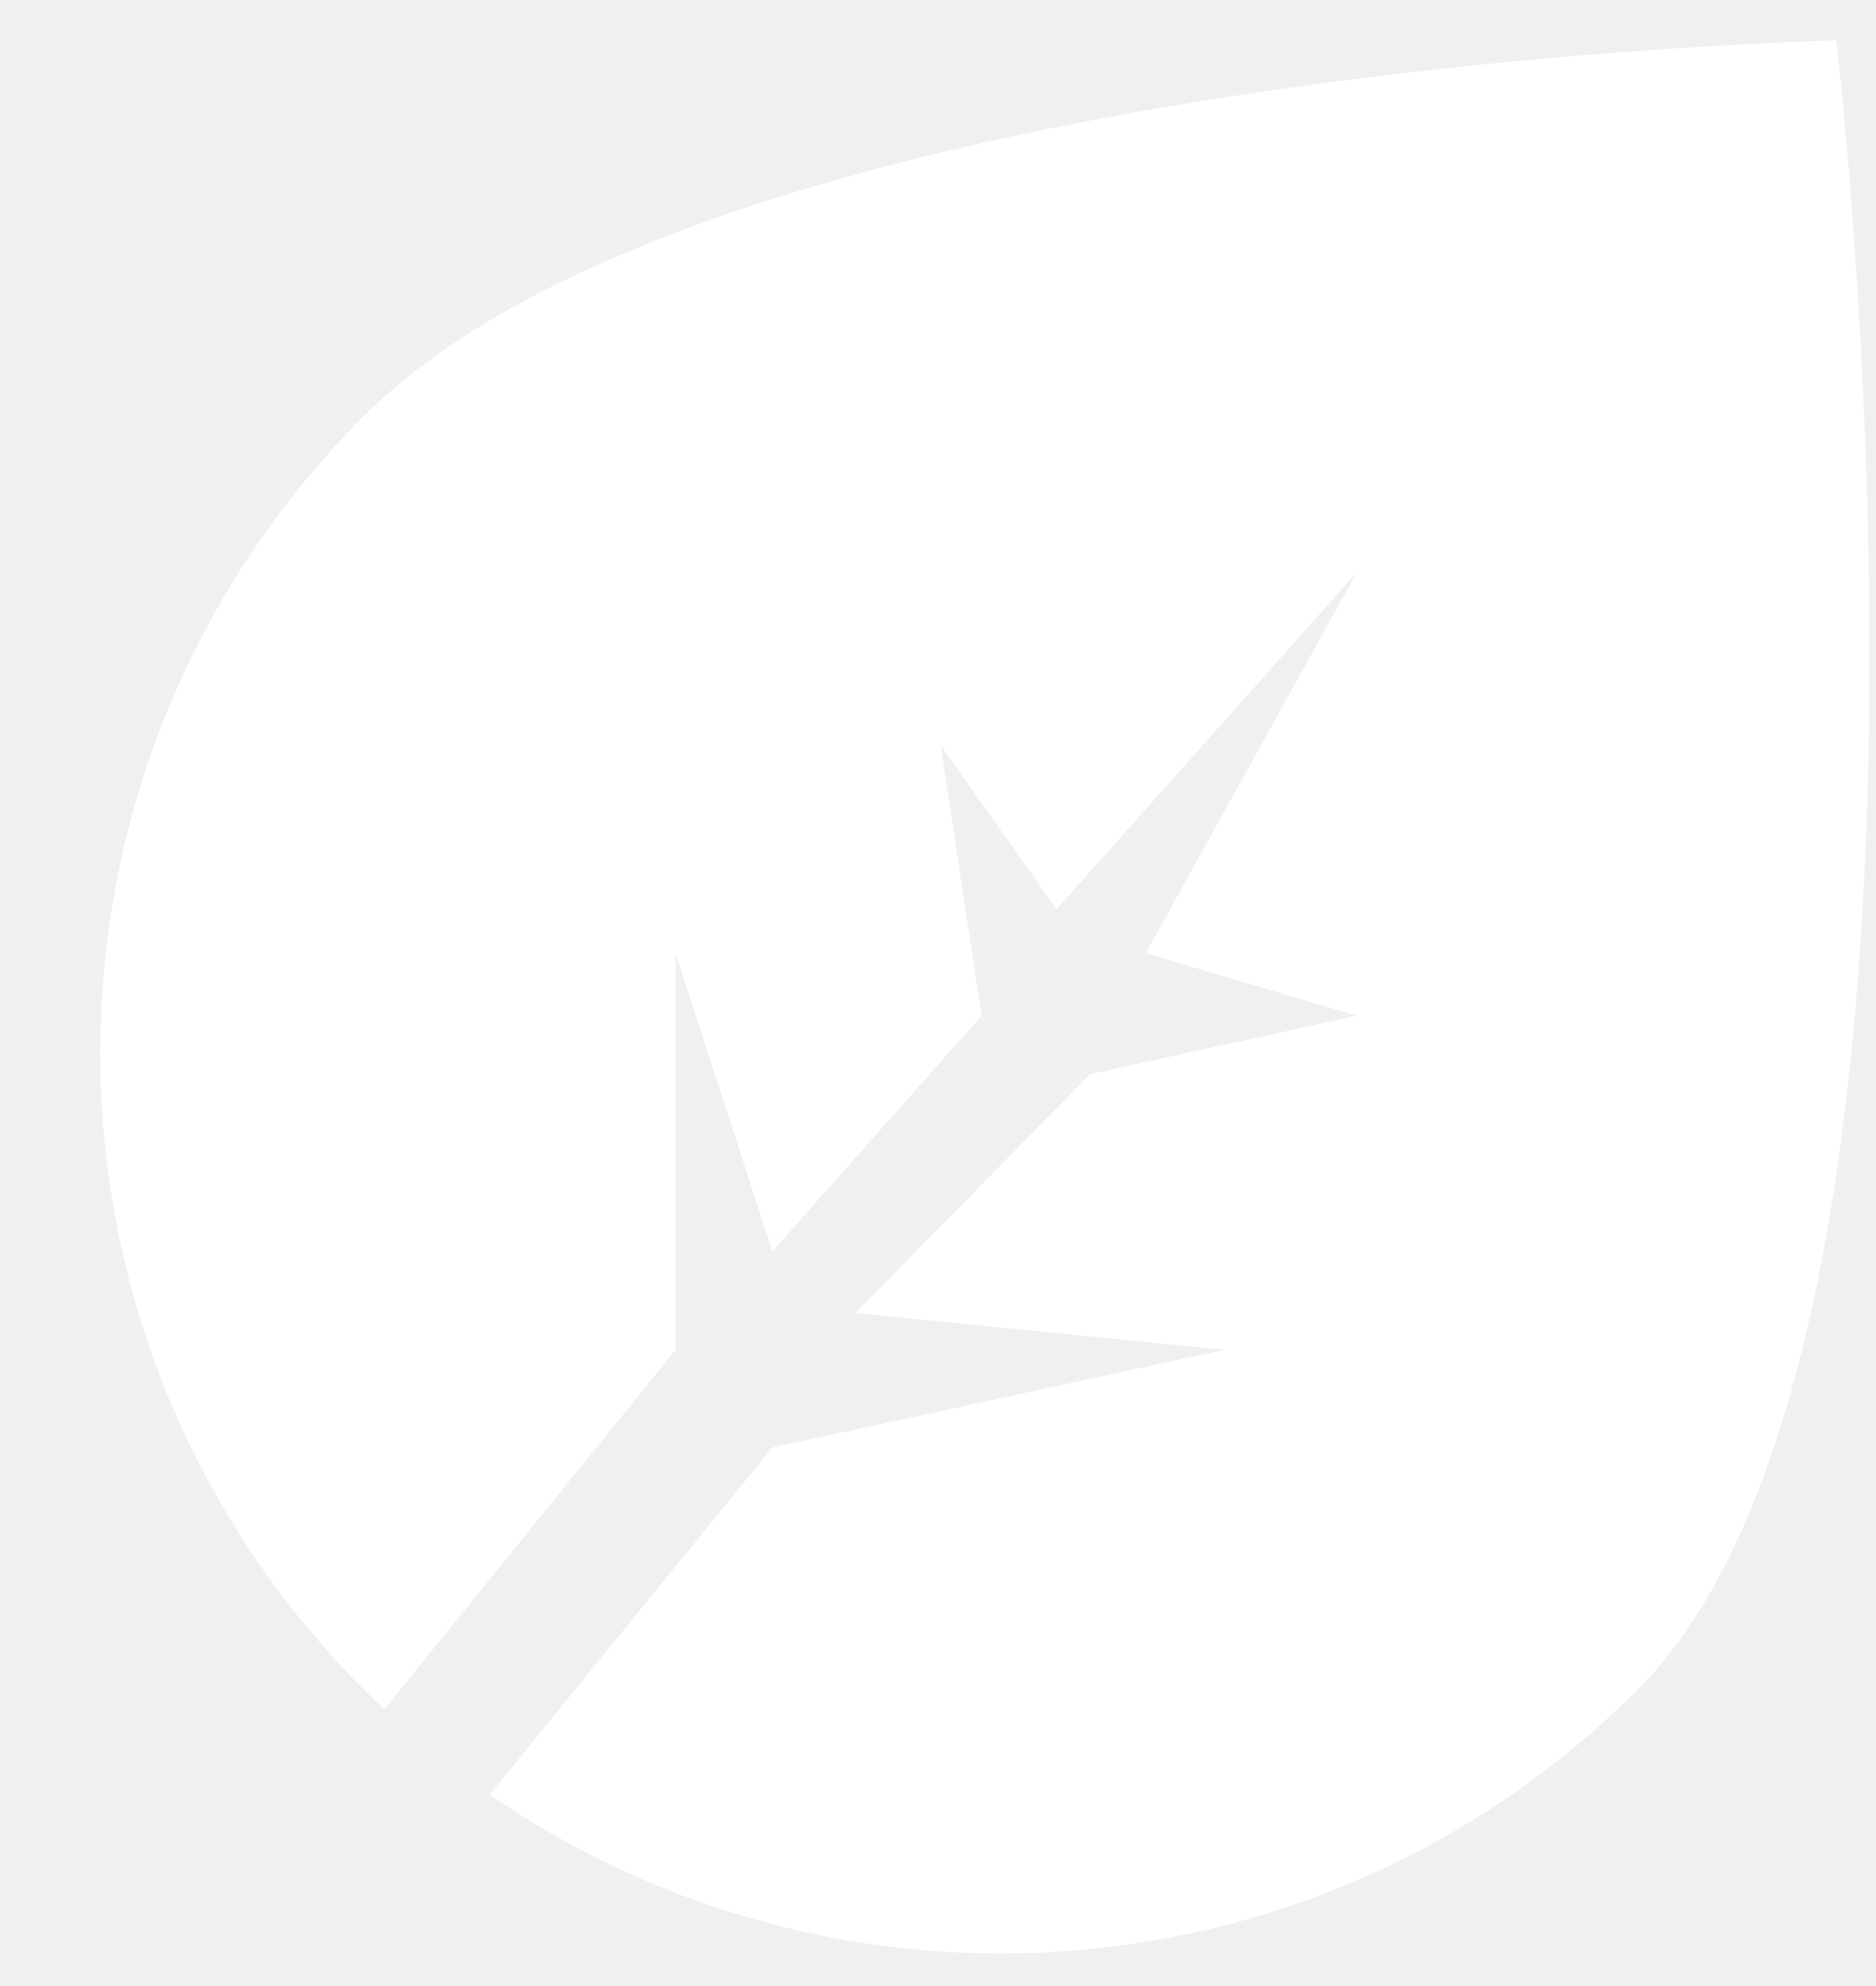
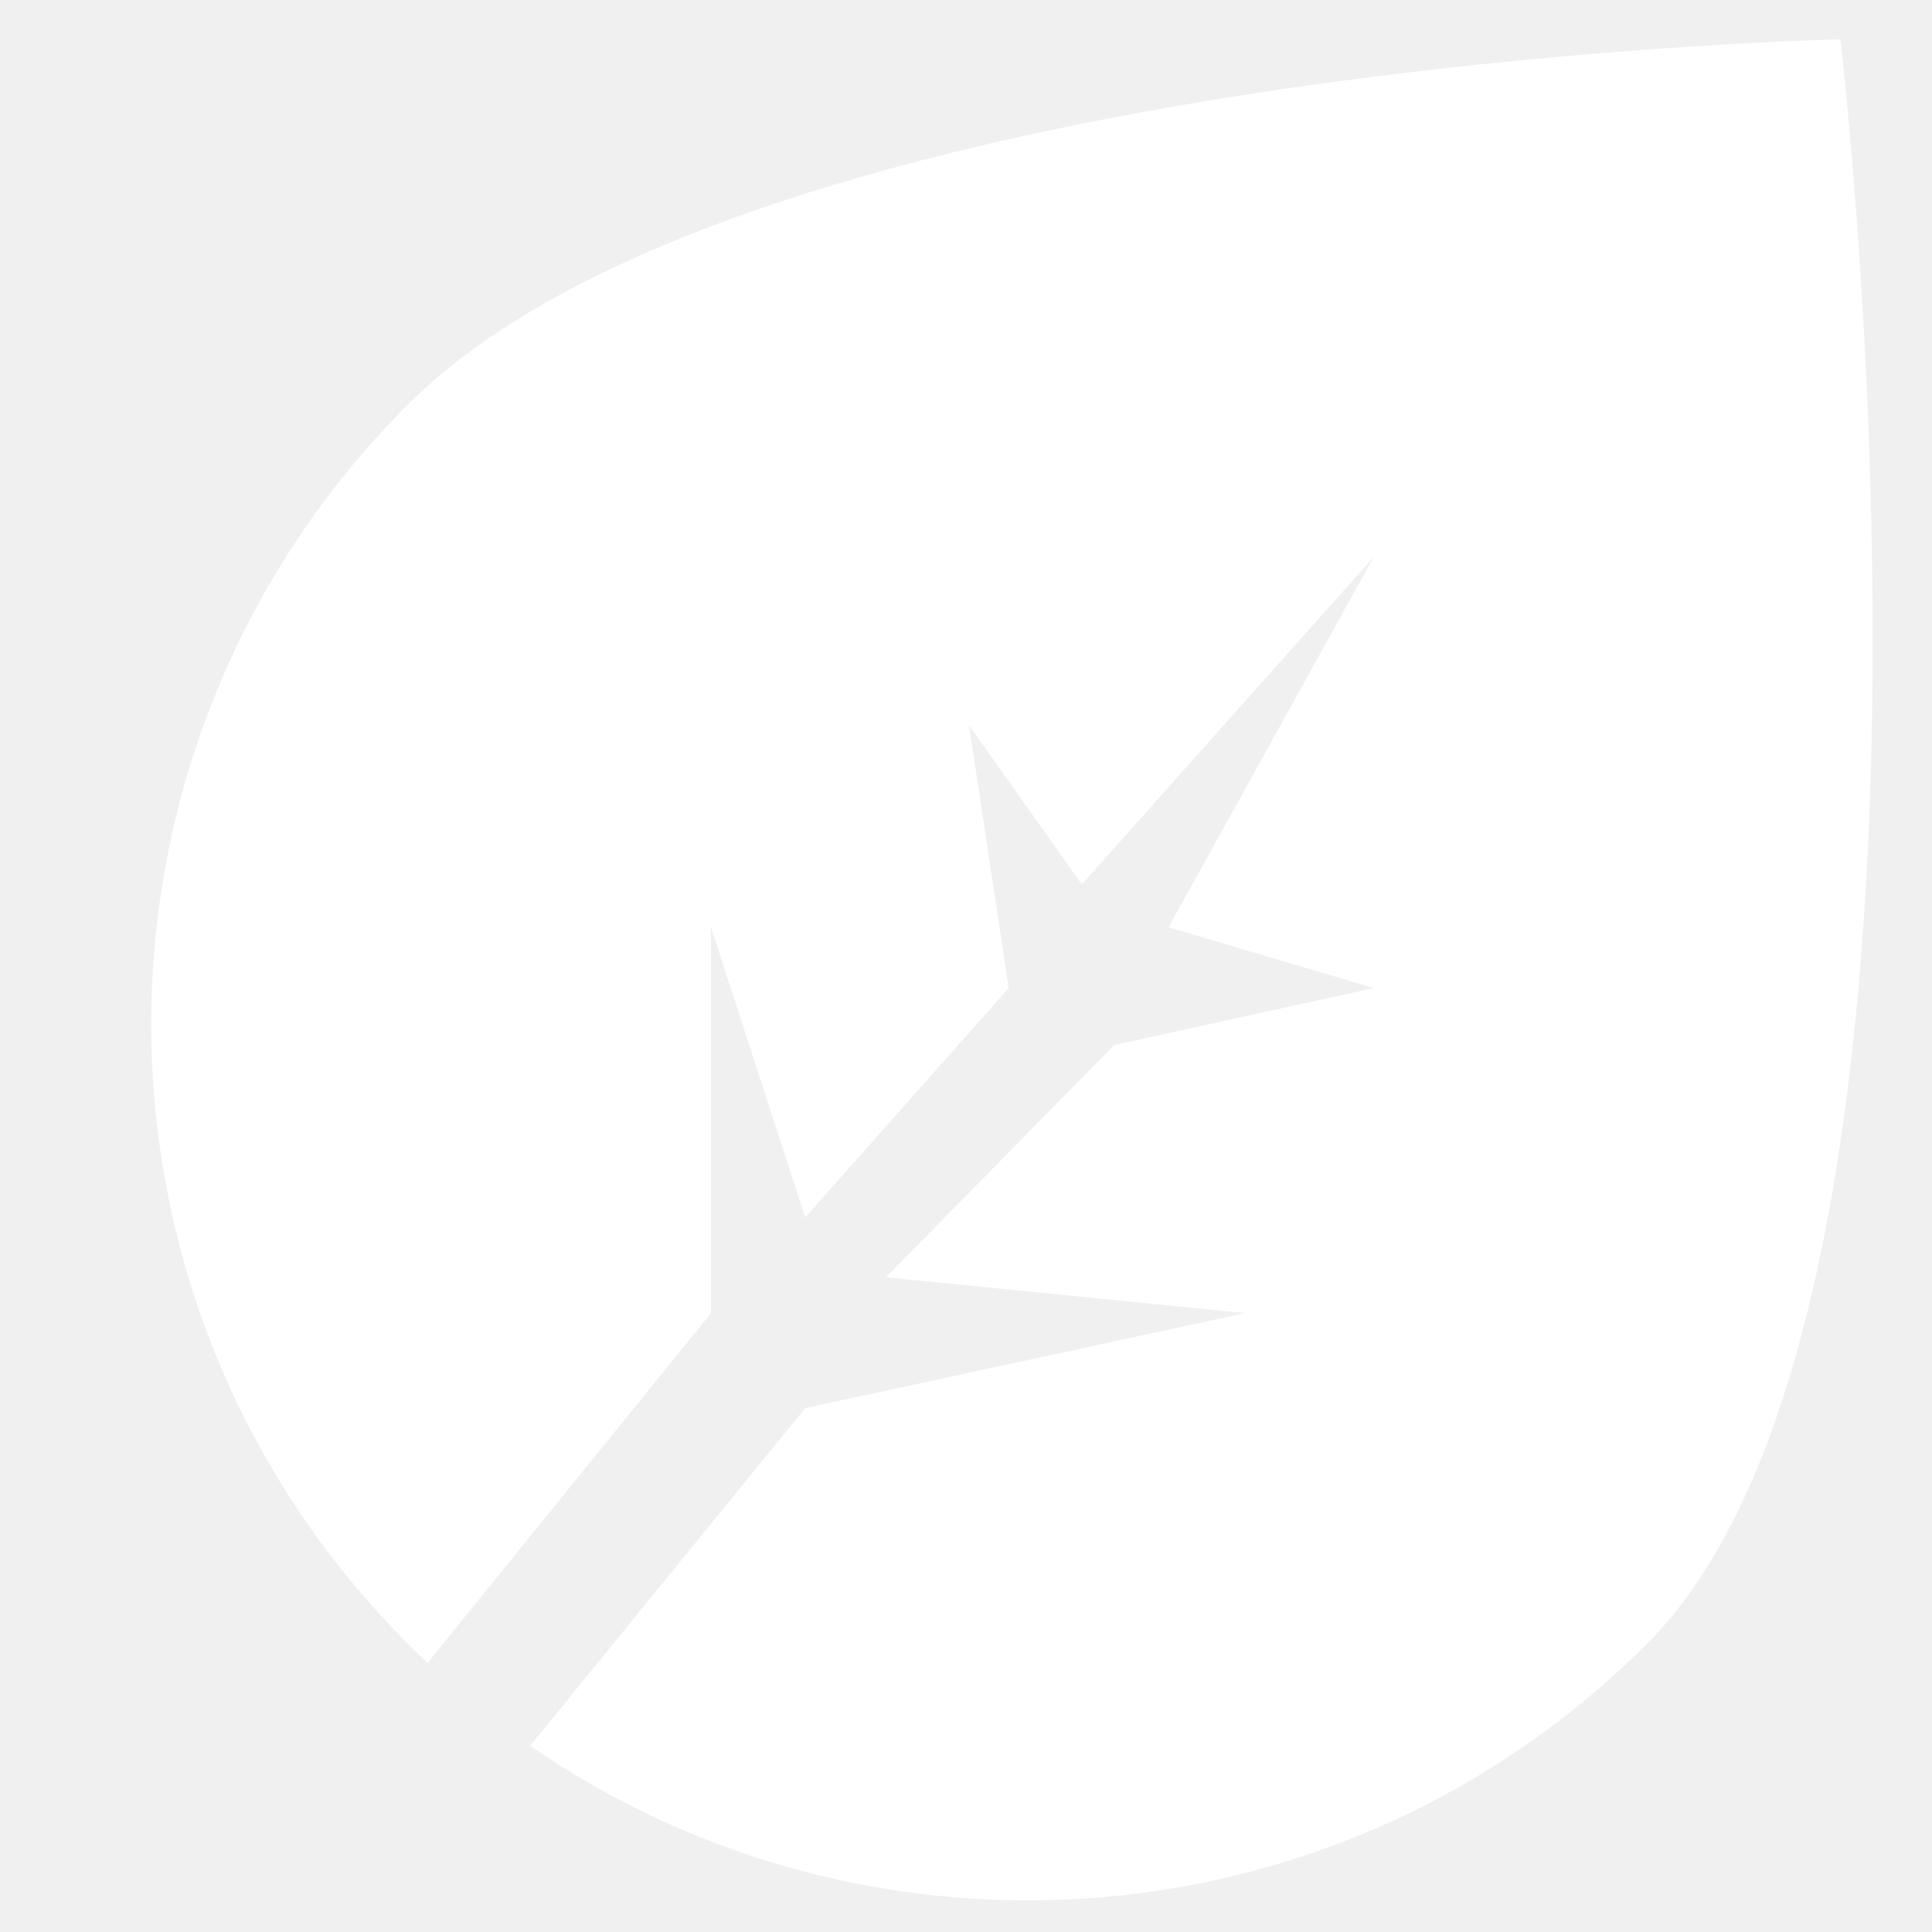
- <svg xmlns="http://www.w3.org/2000/svg" width="17" height="18" viewBox="0 0 17 18" fill="none">
+ <svg xmlns="http://www.w3.org/2000/svg" width="100" height="100" viewBox="0 0 17 18" fill="none">
  <path fill-rule="evenodd" clip-rule="evenodd" d="M3.484 15.492C3.422 15.434 3.361 15.374 3.3 15.314C0.112 12.126 0.112 6.957 3.3 3.769C6.489 0.581 16.647 0.367 16.647 0.367C16.647 0.367 18.034 12.126 14.846 15.314C12.014 18.146 7.62 18.462 4.439 16.265L7.002 13.119L11.1 12.234L7.755 11.9L9.881 9.736L12.3 9.206L10.387 8.639L12.3 5.187L9.579 8.24L8.528 6.757L8.898 9.206L7.002 11.342L6.124 8.639V12.234L3.484 15.492Z" fill="white" />
</svg>
